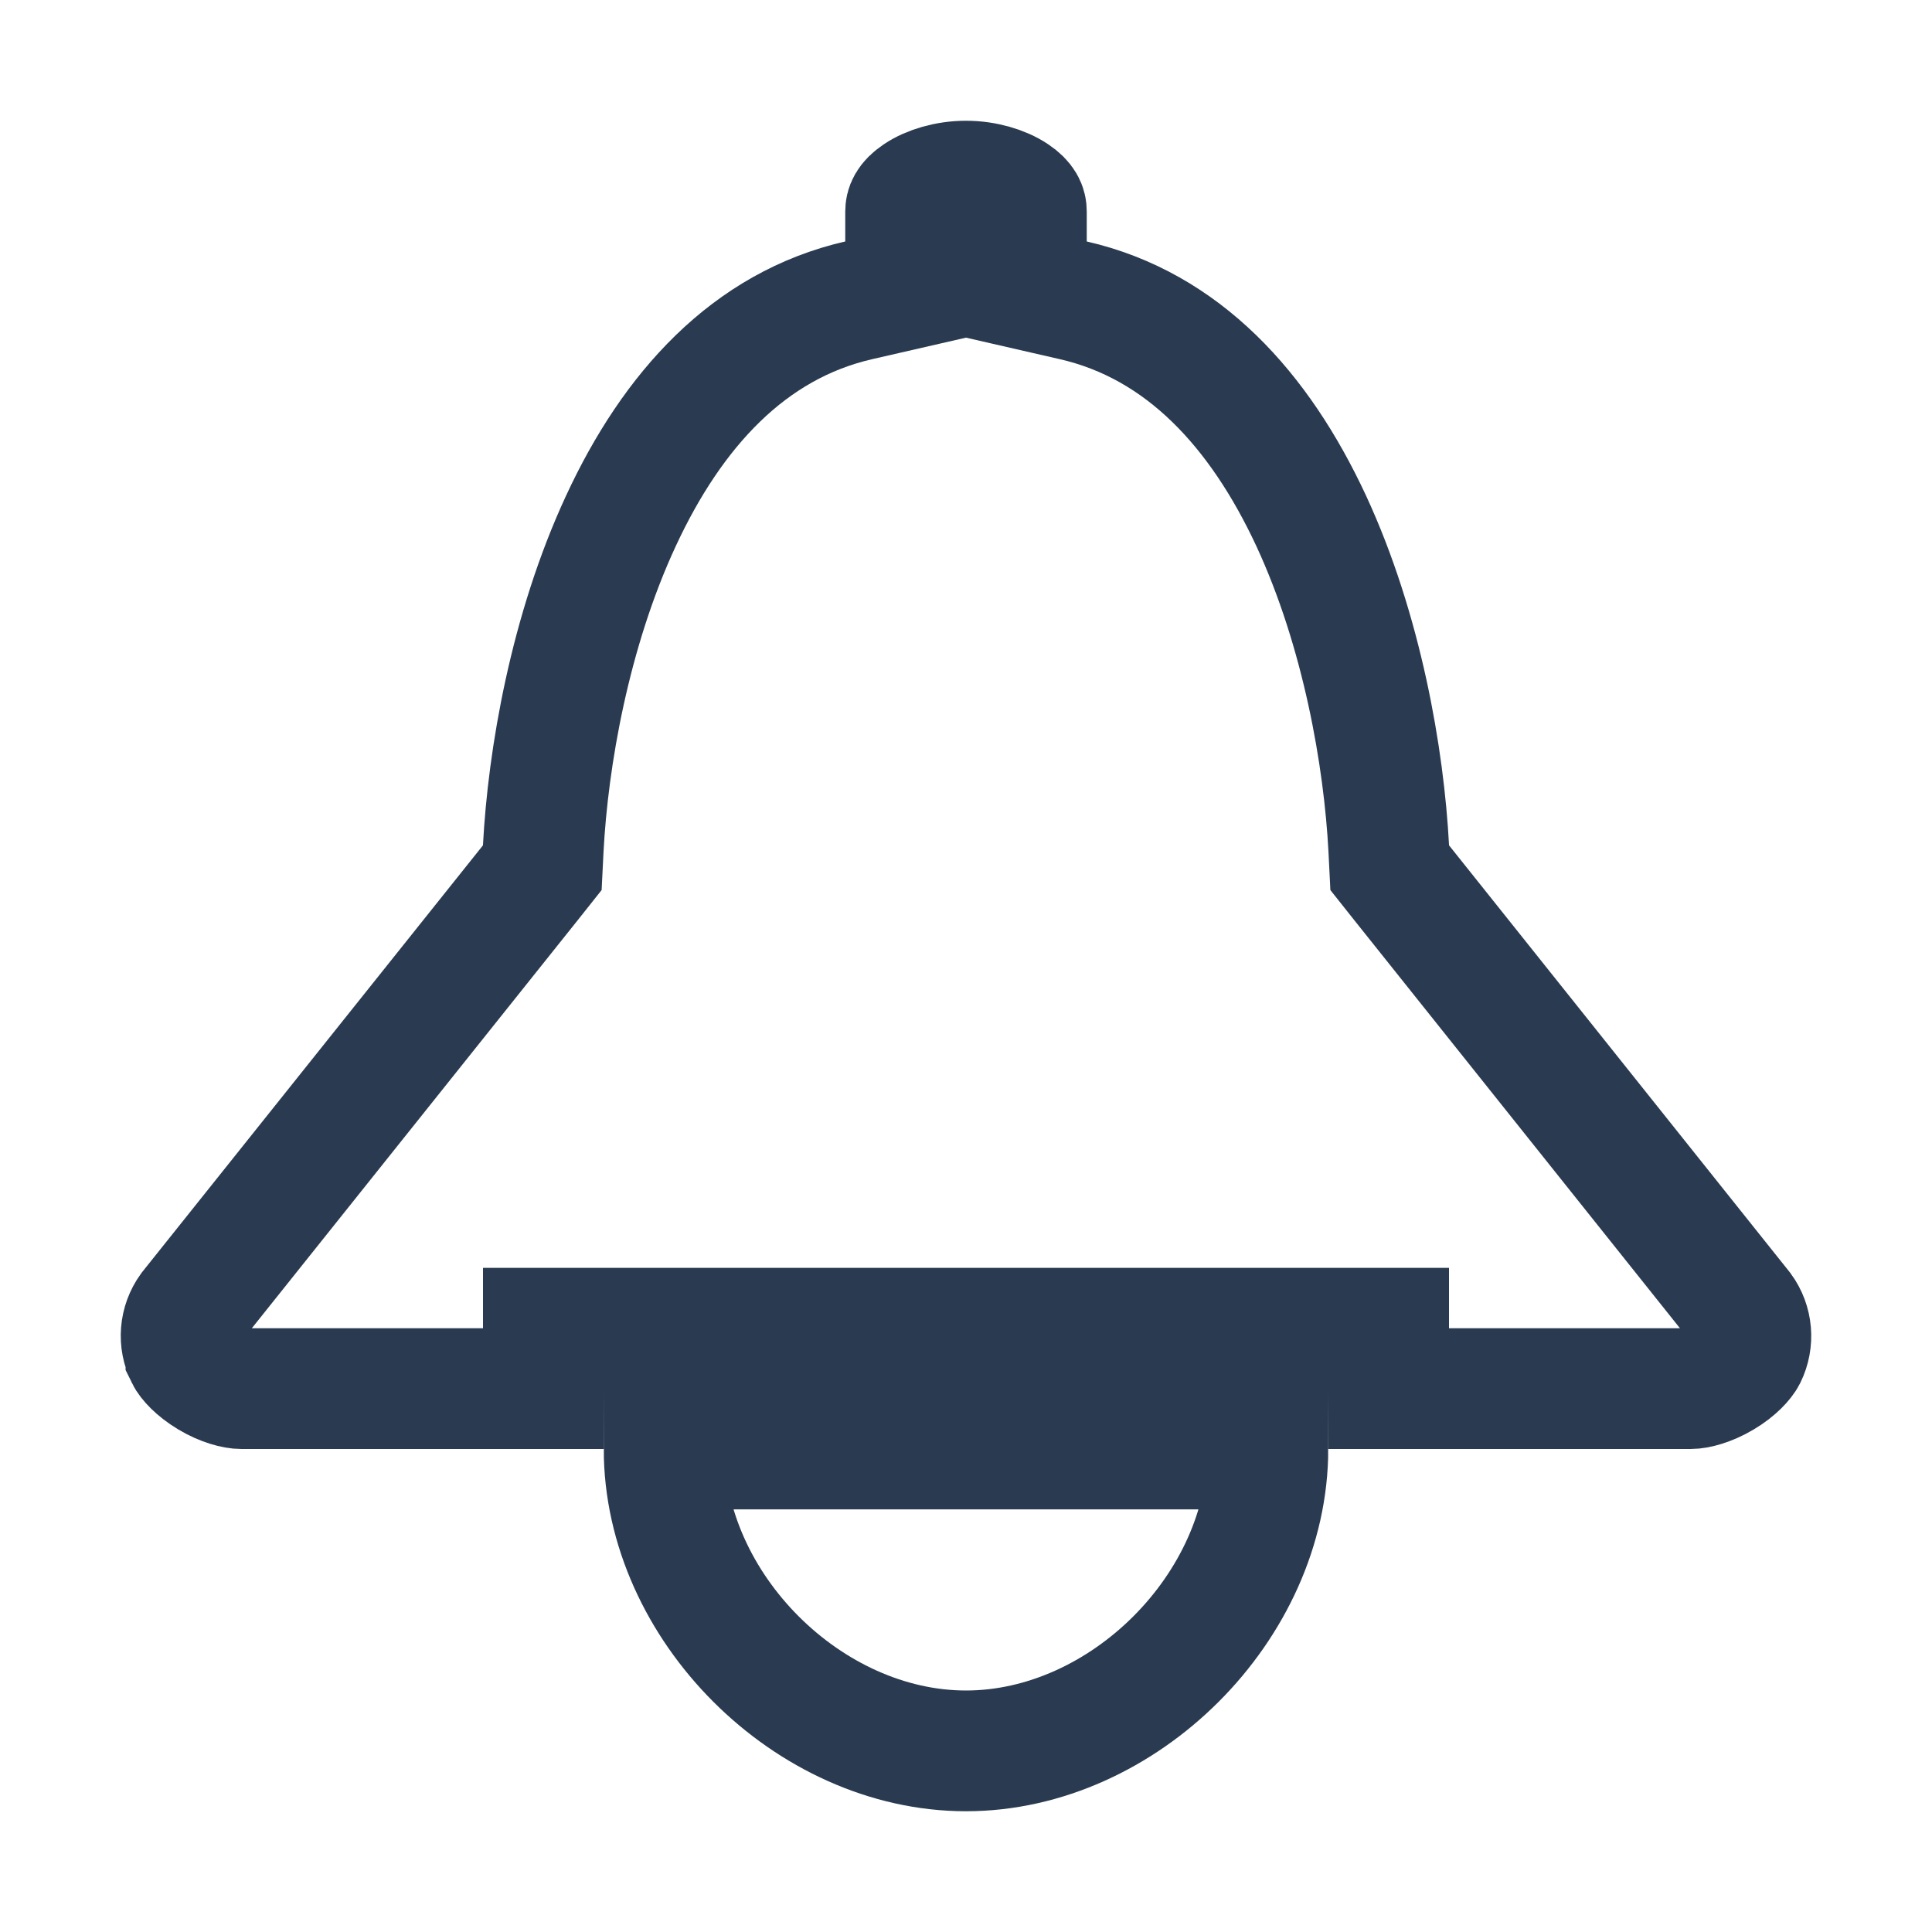
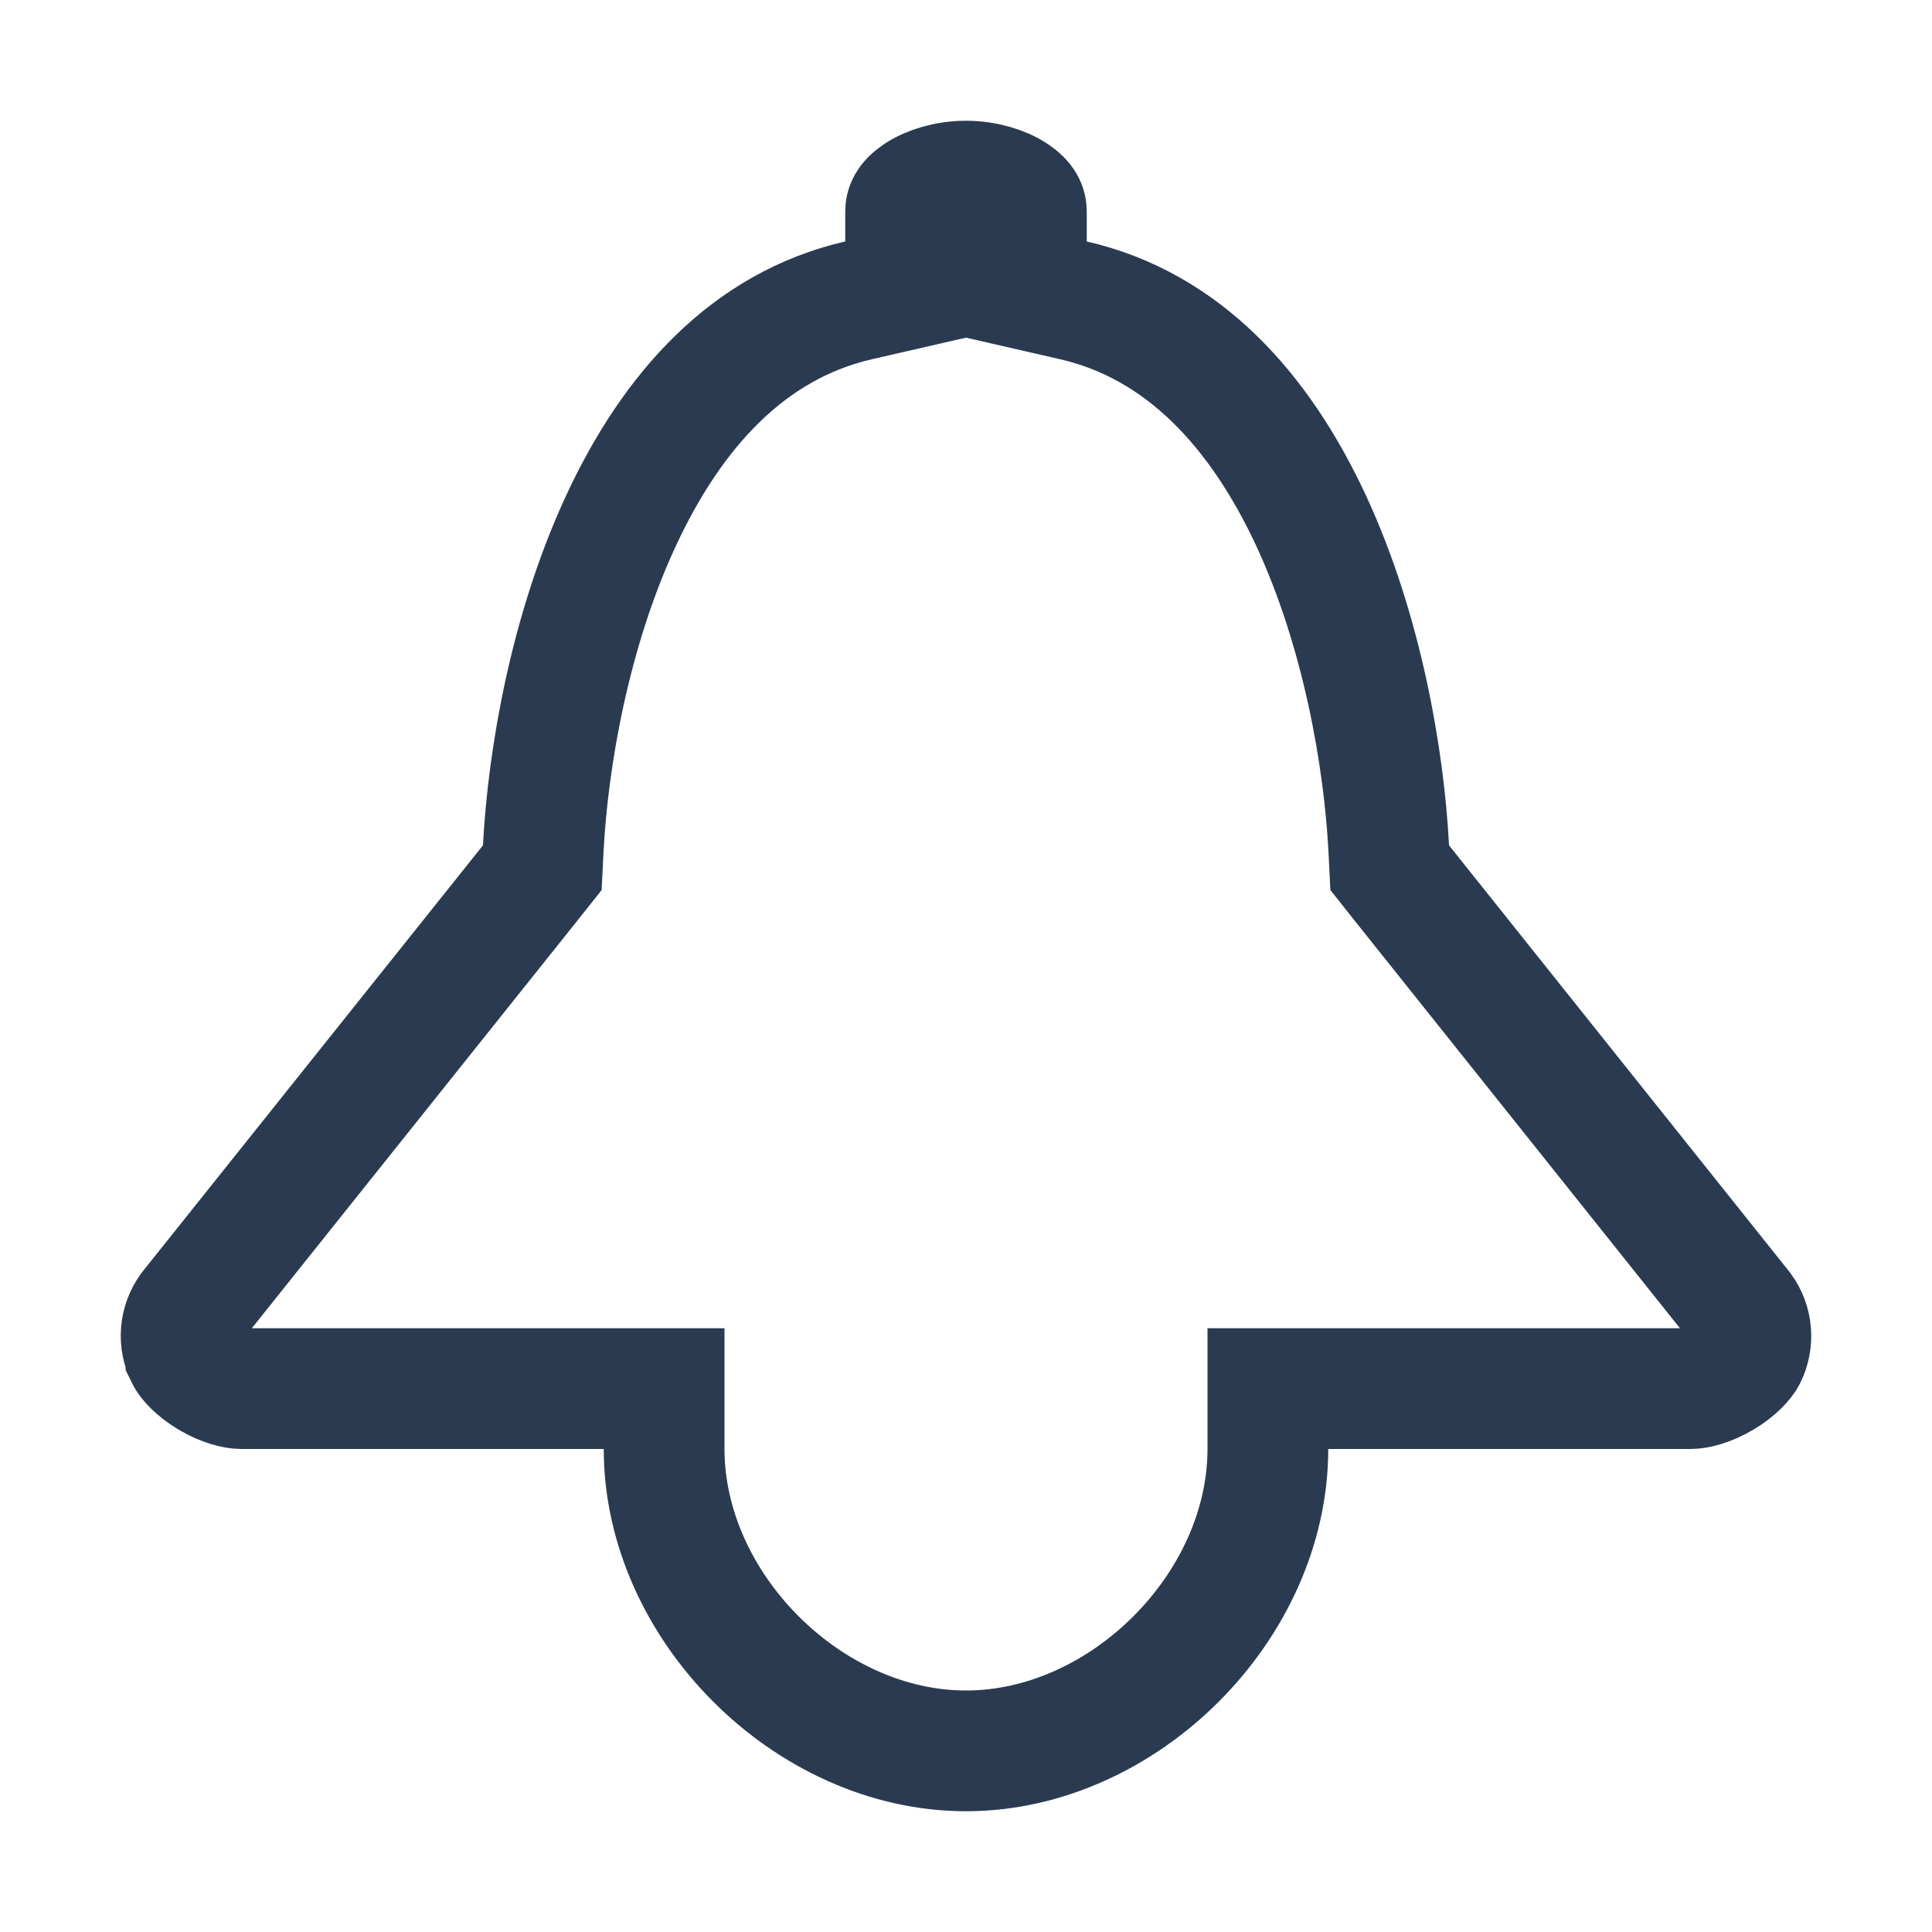
<svg xmlns="http://www.w3.org/2000/svg" width="16" height="16" viewBox="0 0 16 16" fill="none">
-   <path d="M5 11H4.5V11.5H2C1.947 11.5 1.845 11.476 1.733 11.409C1.62 11.341 1.558 11.268 1.54 11.231L1.54 11.23C1.477 11.106 1.489 10.957 1.571 10.843L4.391 7.312L4.491 7.186L4.499 7.026C4.538 6.281 4.718 5.226 5.143 4.312C5.568 3.396 6.2 2.696 7.112 2.487L7.5 2.398V2V1.752C7.5 1.715 7.512 1.668 7.598 1.61C7.693 1.546 7.842 1.5 8 1.5C8.157 1.5 8.307 1.546 8.402 1.61C8.488 1.668 8.5 1.715 8.5 1.752V2V2.398L8.888 2.487C9.8 2.696 10.432 3.397 10.858 4.312C11.282 5.226 11.462 6.281 11.501 7.026L11.509 7.186L11.609 7.312L14.428 10.844C14.51 10.956 14.523 11.105 14.461 11.231C14.442 11.268 14.38 11.342 14.267 11.409C14.154 11.476 14.053 11.5 14 11.5H11.5V11H11H8H5ZM8 14.5C6.695 14.5 5.5 13.305 5.5 12H8H10.5C10.5 13.305 9.305 14.5 8 14.5Z" stroke="#2A3B51" />
+   <path d="M1.54 11.231L1.54 11.23C1.477 11.106 1.489 10.957 1.571 10.843L4.391 7.312L4.491 7.186L4.499 7.026C4.538 6.281 4.718 5.226 5.143 4.312C5.568 3.396 6.2 2.696 7.112 2.487L7.5 2.398V2V1.752C7.5 1.715 7.512 1.668 7.598 1.61C7.693 1.546 7.842 1.5 8 1.5C8.157 1.5 8.307 1.546 8.402 1.61C8.488 1.668 8.5 1.715 8.5 1.752V2V2.398L8.888 2.487C9.8 2.696 10.432 3.397 10.858 4.312C11.282 5.226 11.462 6.281 11.501 7.026L11.509 7.186L11.609 7.312L14.428 10.844C14.51 10.956 14.523 11.105 14.461 11.231C14.442 11.268 14.38 11.342 14.267 11.409C14.154 11.476 14.053 11.5 14 11.5H11H10.5V12C10.5 13.305 9.305 14.5 8 14.5C6.695 14.5 5.5 13.305 5.5 12V11.5H5H2C1.947 11.5 1.845 11.476 1.733 11.409C1.62 11.341 1.558 11.268 1.54 11.231Z" stroke="#2A3B51" />
</svg>
